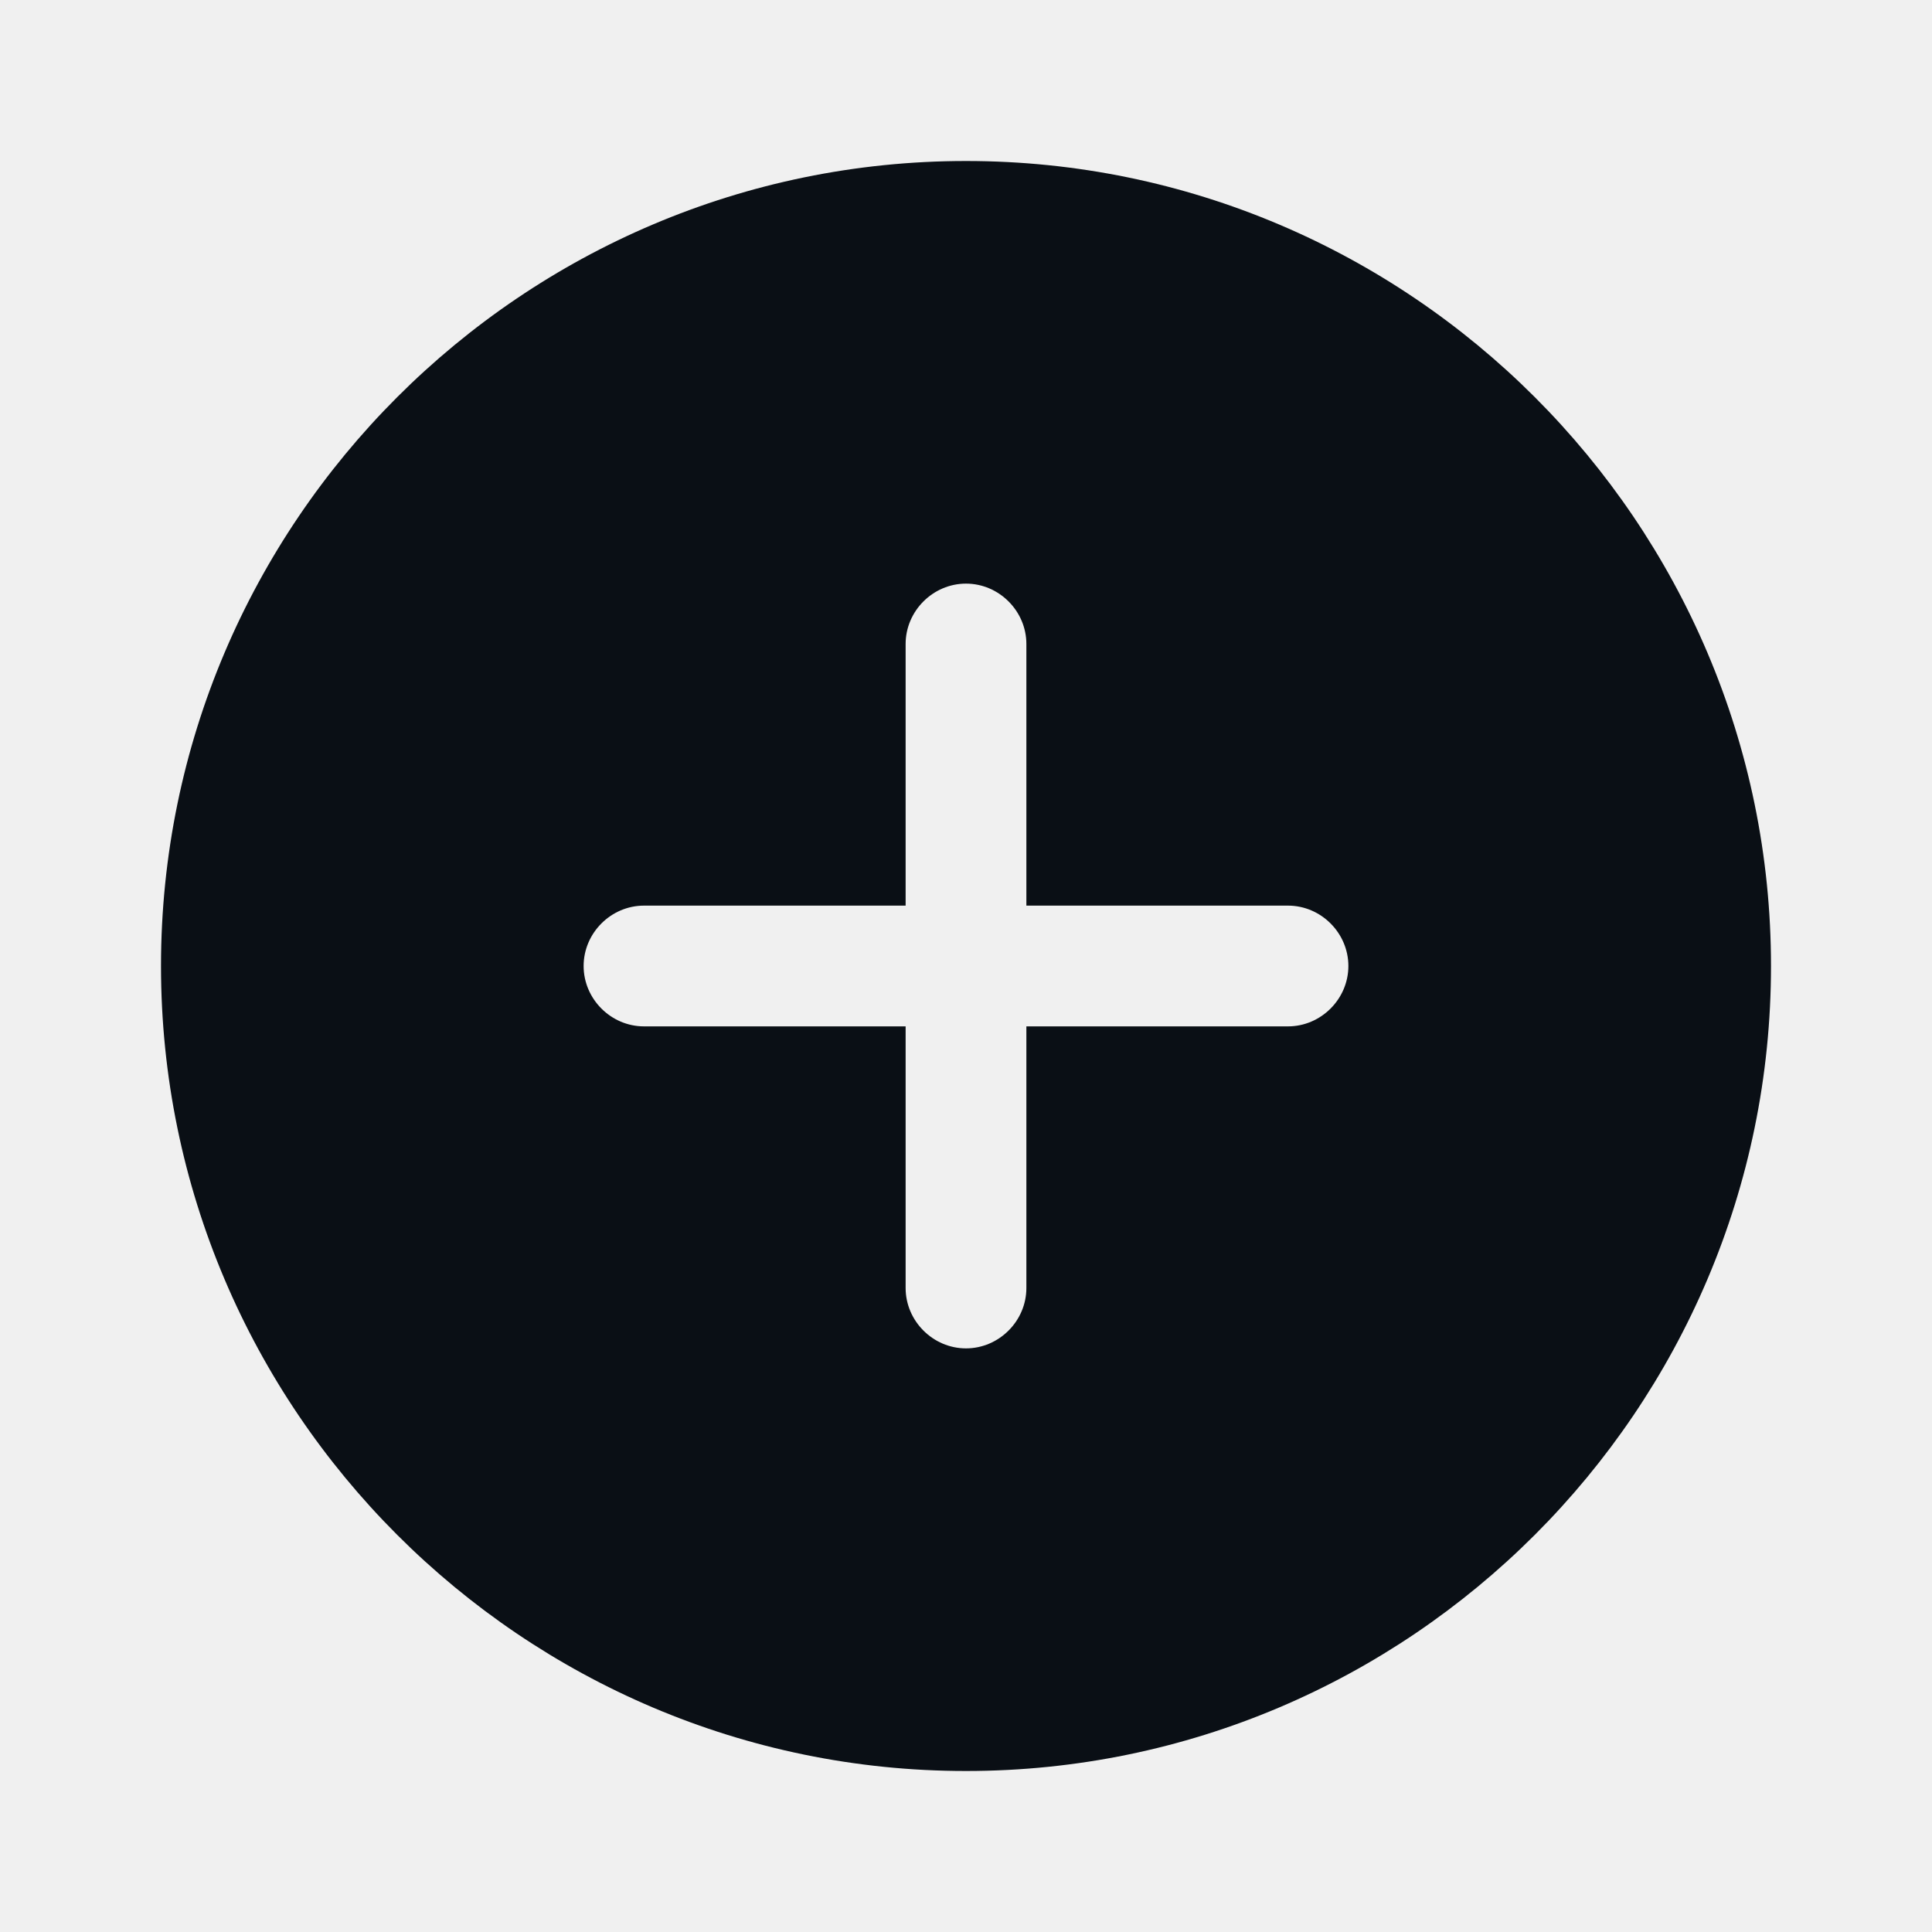
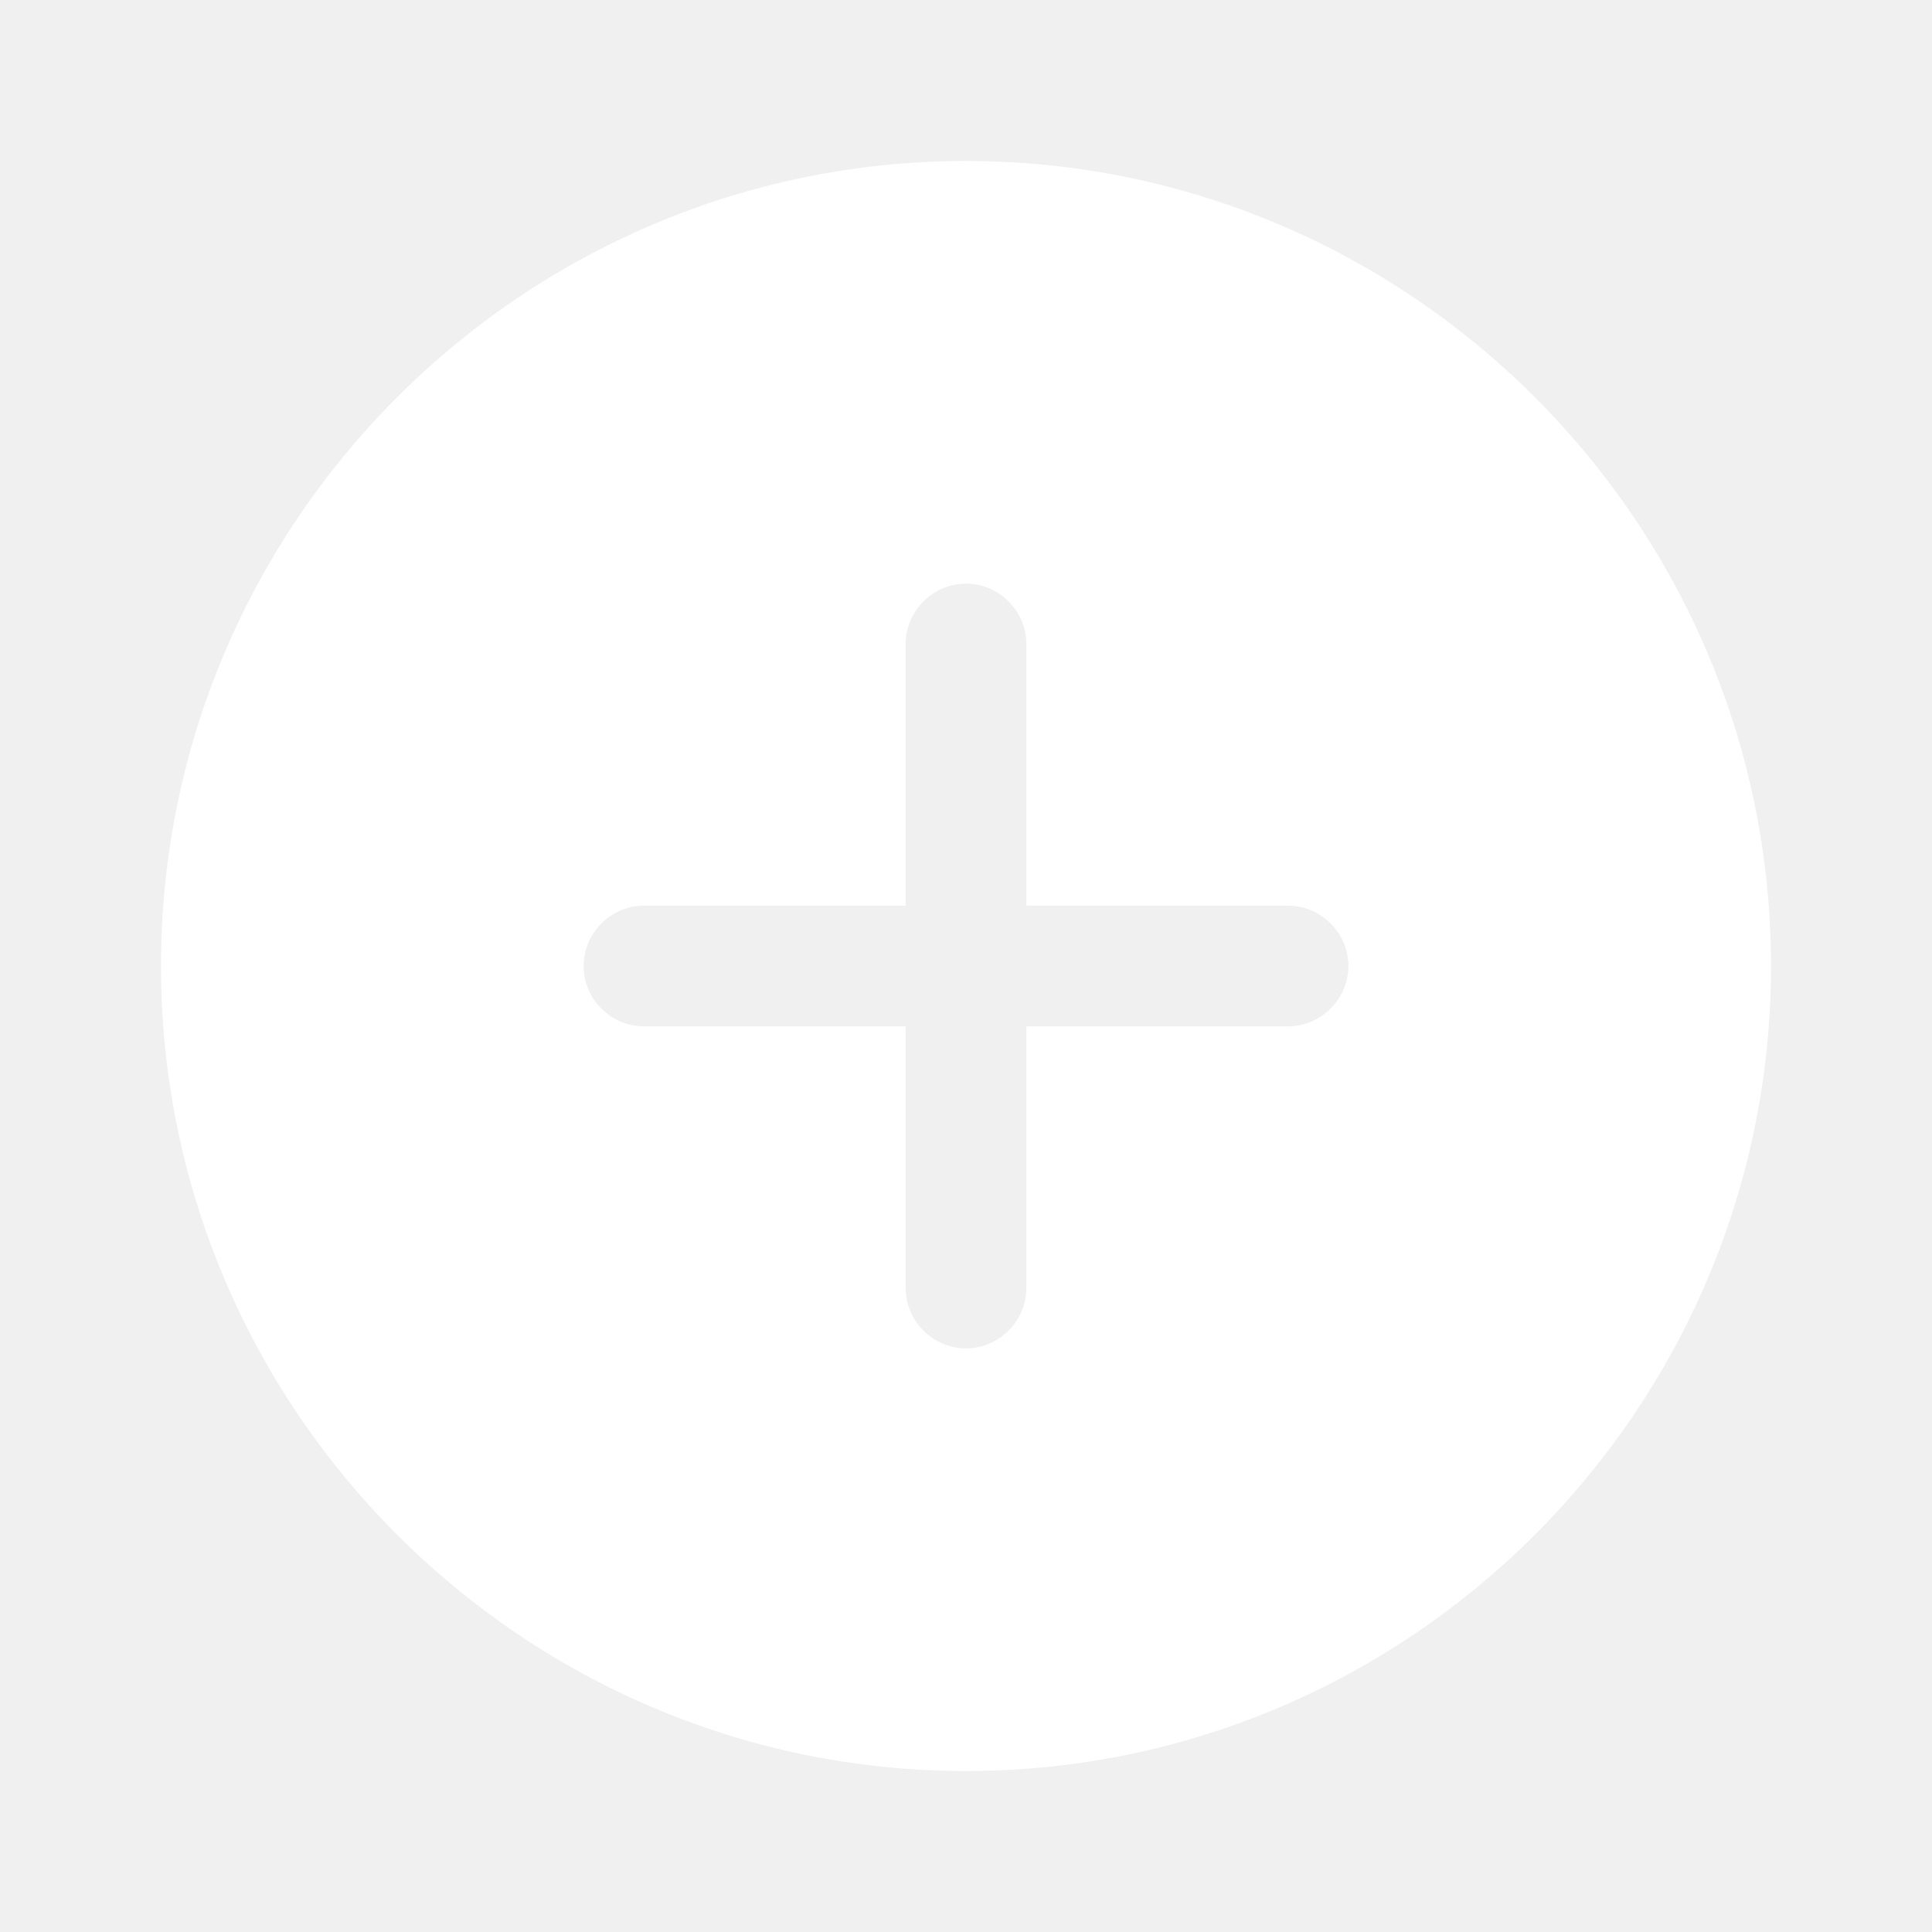
<svg xmlns="http://www.w3.org/2000/svg" width="24" height="24" viewBox="0 0 24 24" fill="none">
-   <path d="M12 2C6.49 2 2 6.49 2 12C2 17.51 6.49 22 12 22C17.51 22 22 17.51 22 12C22 6.49 17.51 2 12 2ZM16 12.75H12.75V16C12.75 16.41 12.41 16.75 12 16.75C11.59 16.75 11.25 16.41 11.25 16V12.75H8C7.59 12.75 7.25 12.41 7.25 12C7.25 11.59 7.59 11.25 8 11.25H11.25V8C11.25 7.59 11.59 7.25 12 7.25C12.41 7.25 12.75 7.59 12.75 8V11.25H16C16.41 11.25 16.75 11.59 16.75 12C16.75 12.41 16.41 12.75 16 12.75Z" fill="#0A0F15" />
+   <path d="M12 2C6.49 2 2 6.49 2 12C2 17.51 6.49 22 12 22C17.51 22 22 17.51 22 12C22 6.49 17.51 2 12 2ZM16 12.75H12.75V16C12.75 16.41 12.41 16.75 12 16.75C11.59 16.75 11.25 16.41 11.25 16V12.75H8C7.59 12.75 7.25 12.41 7.25 12C7.25 11.59 7.59 11.25 8 11.25H11.25V8C11.25 7.59 11.59 7.25 12 7.25C12.41 7.25 12.75 7.59 12.75 8V11.25H16C16.41 11.25 16.75 11.59 16.75 12C16.75 12.41 16.41 12.75 16 12.75Z" fill="white" />
</svg>
